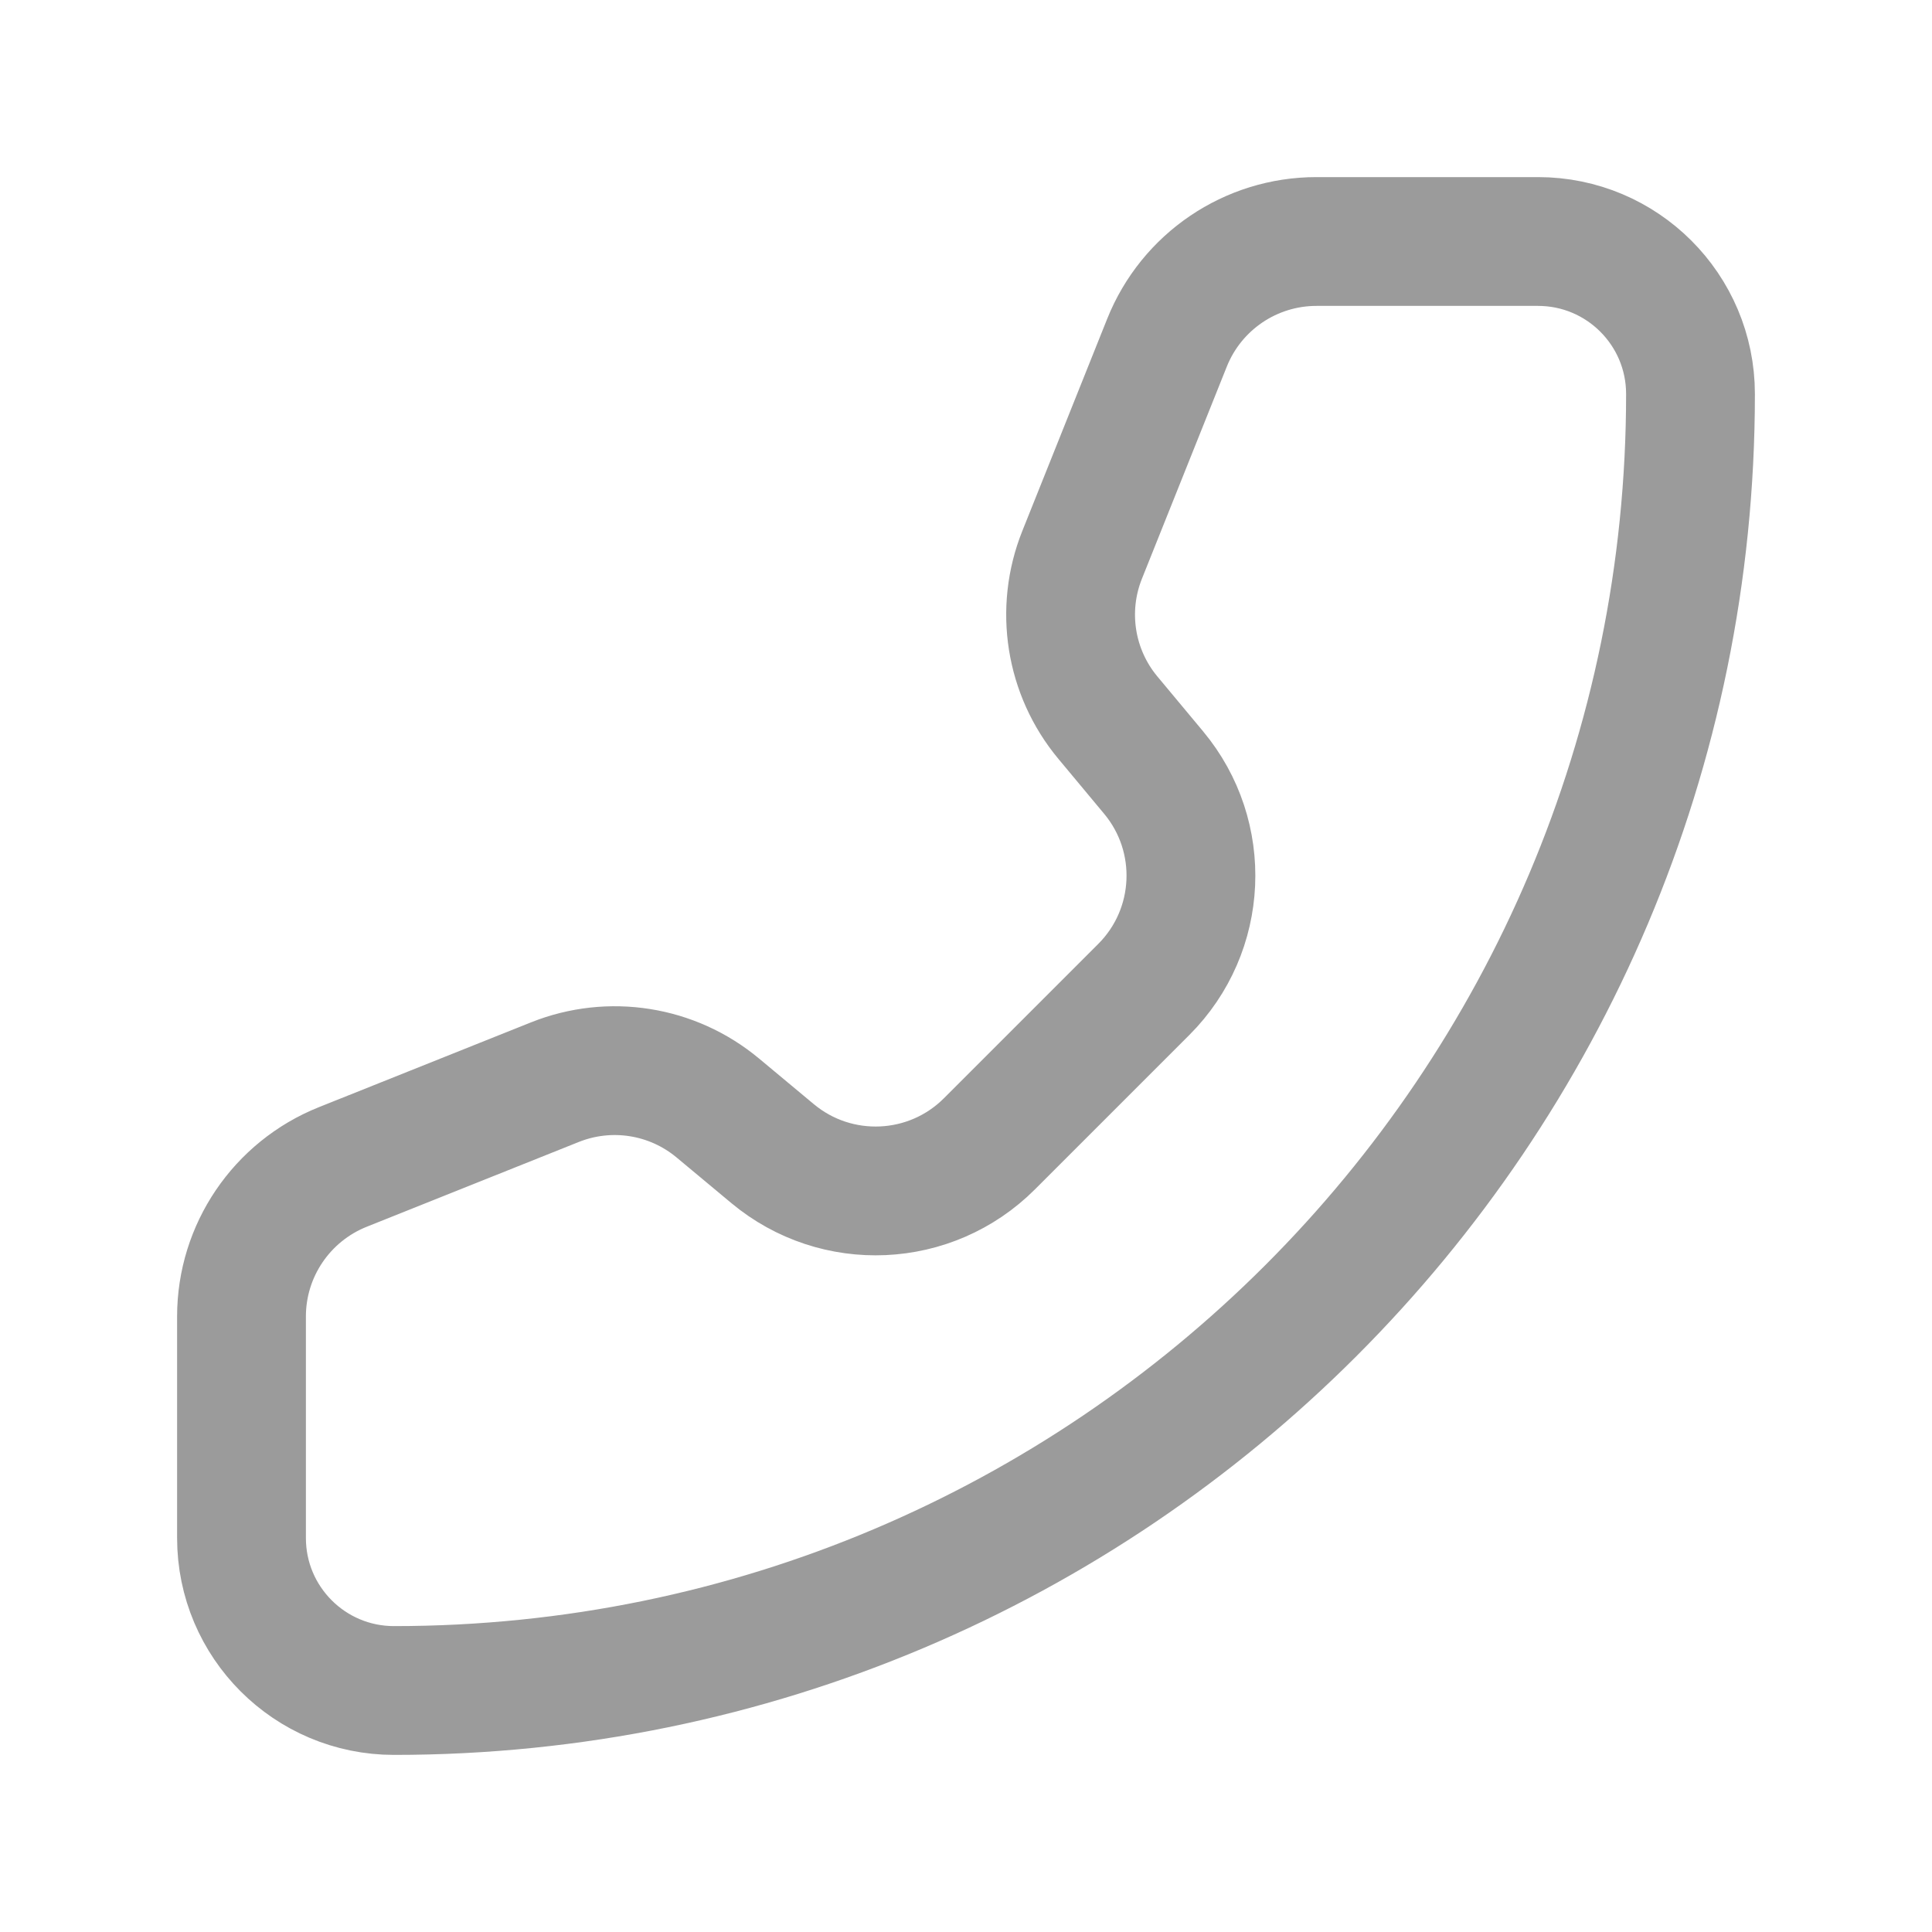
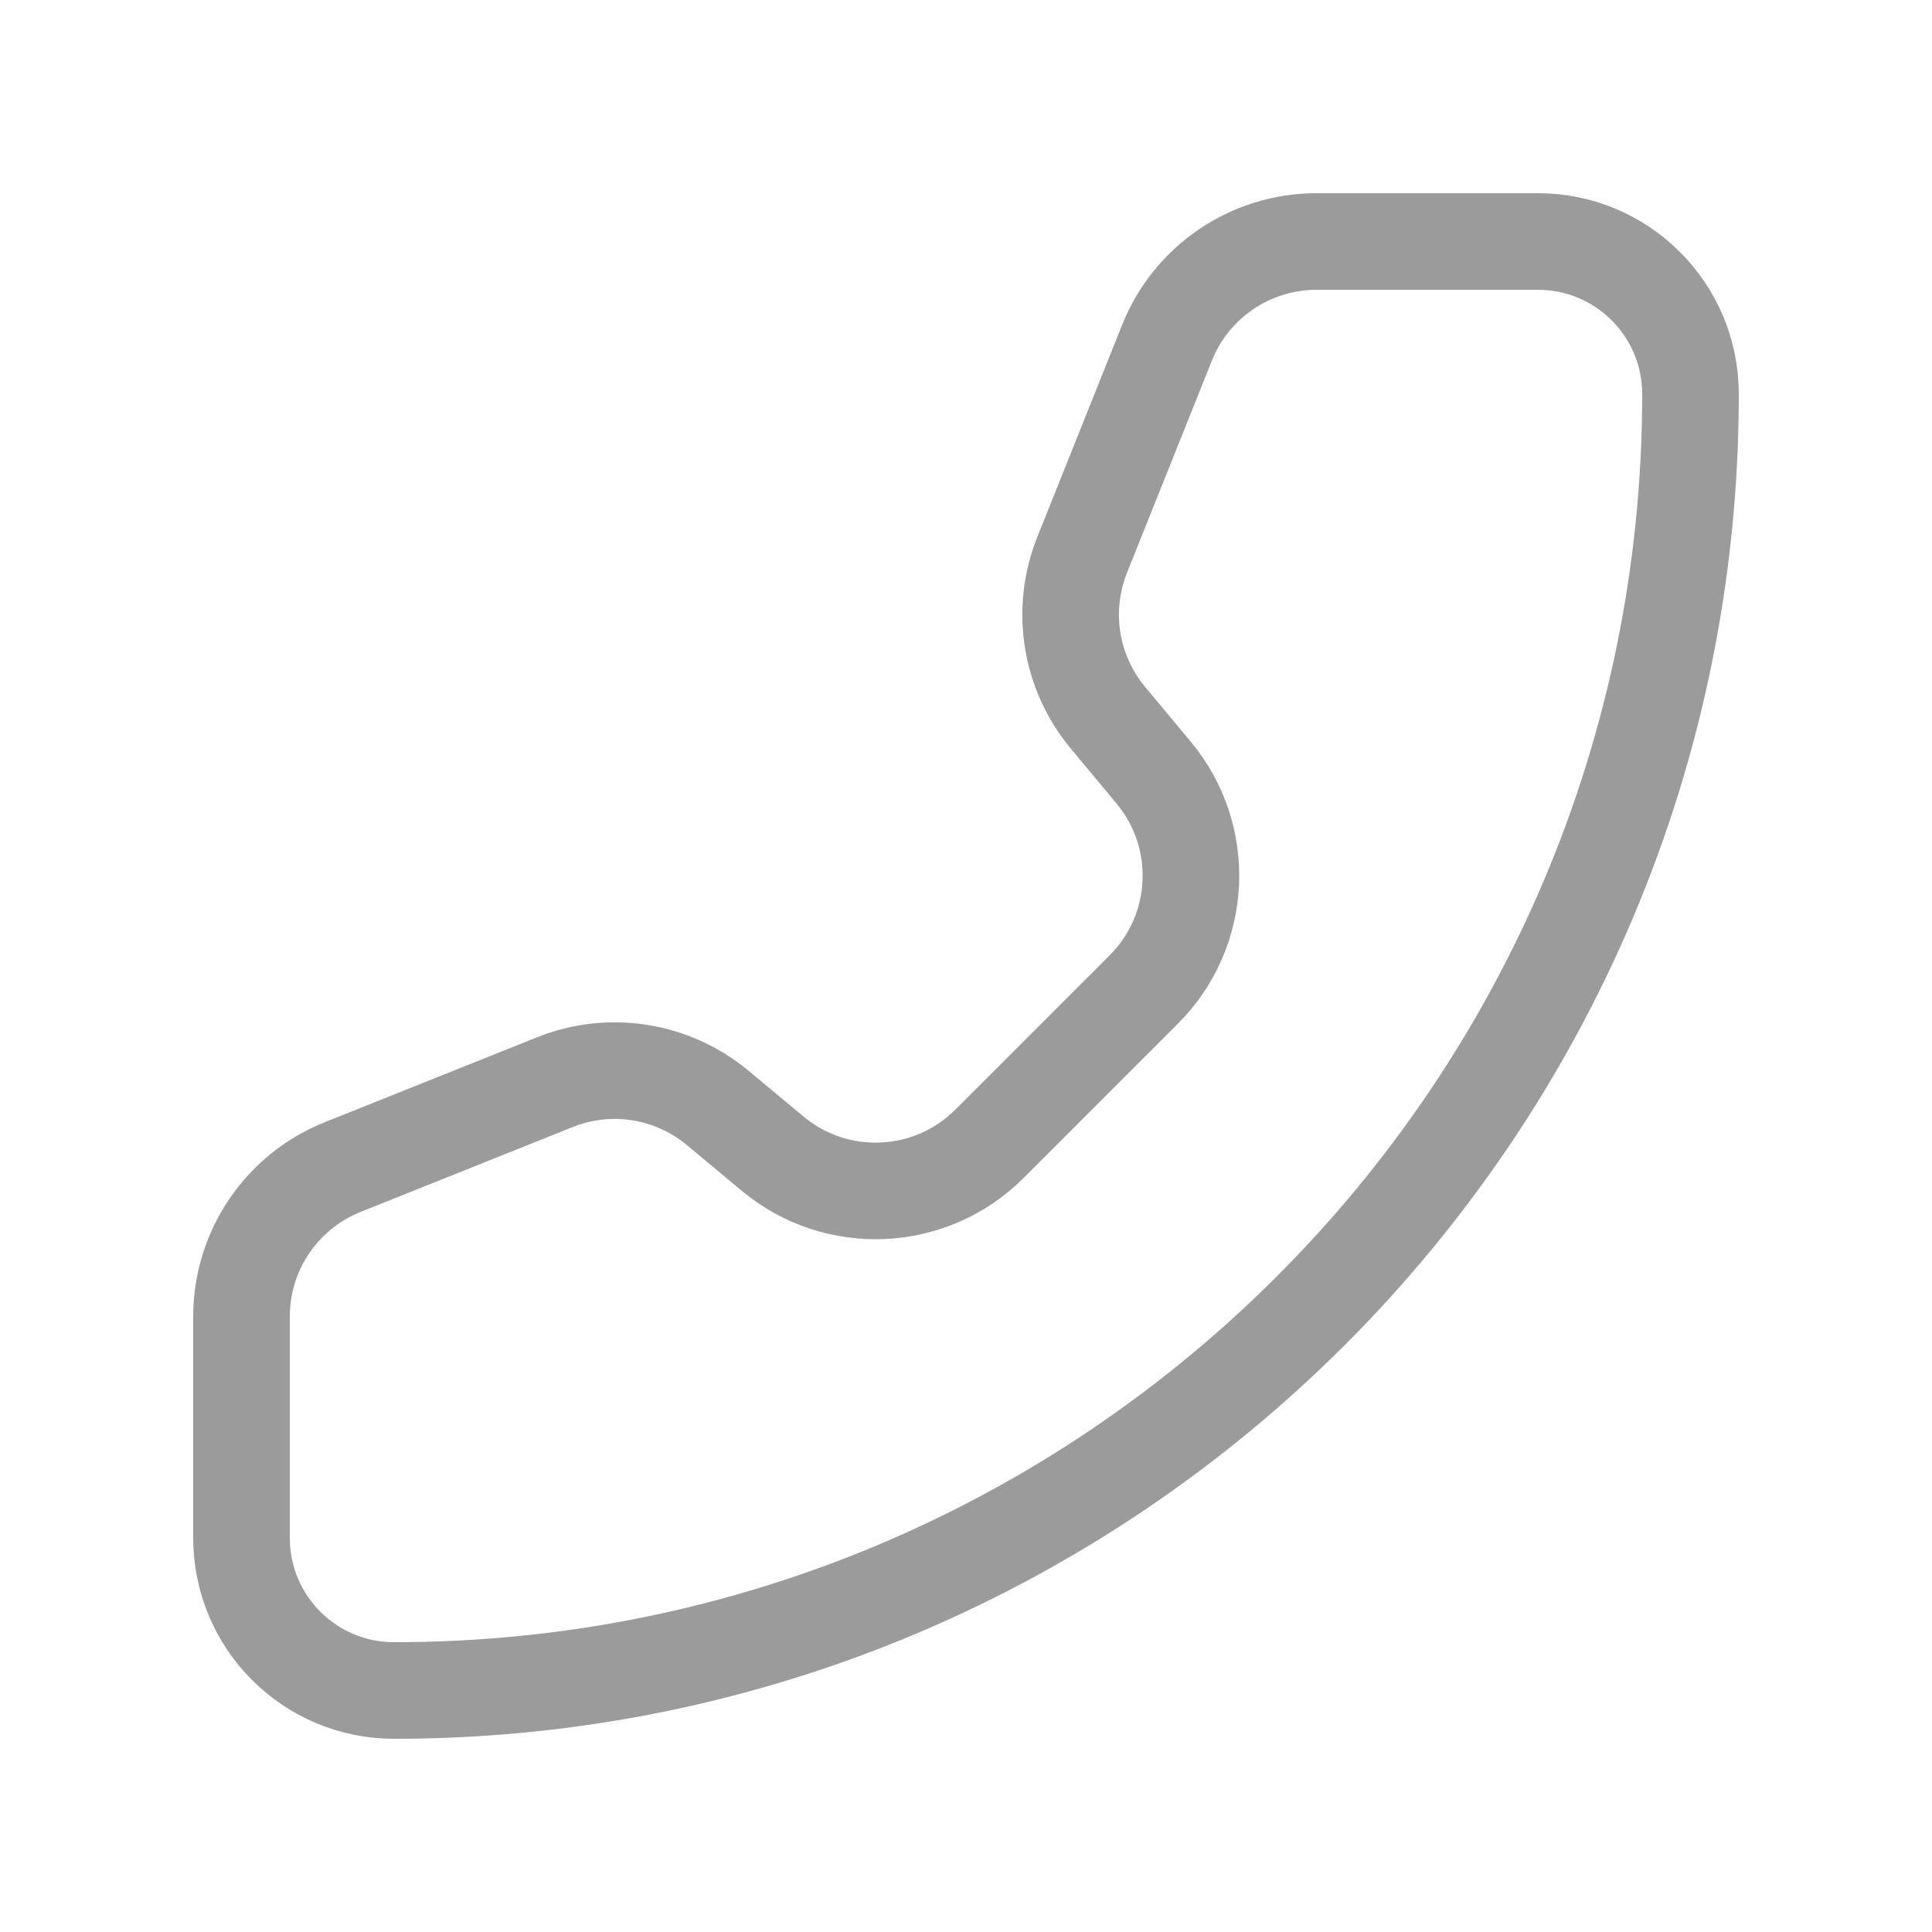
- <svg xmlns="http://www.w3.org/2000/svg" width="30" height="30" viewBox="0 0 30 30" fill="none">
-   <path d="M18.121 5.322C18.501 4.372 19.42 3.75 20.442 3.75H23.882C25.19 3.75 26.25 4.81 26.25 6.118C26.25 17.237 17.236 26.25 6.118 26.25C4.81 26.25 3.75 25.19 3.75 23.882L3.75 20.442C3.75 19.42 4.373 18.501 5.322 18.121L8.616 16.804C9.469 16.463 10.439 16.616 11.145 17.204L11.996 17.913C12.989 18.741 14.45 18.675 15.364 17.761L17.761 15.364C18.675 14.45 18.741 12.989 17.913 11.996L17.204 11.145C16.616 10.44 16.462 9.469 16.803 8.616L18.121 5.322Z" stroke="#9B9B9B" stroke-width="2" stroke-linecap="round" stroke-linejoin="round" />
+ <svg xmlns="http://www.w3.org/2000/svg" width="40" height="40" viewBox="0 0 40 40" fill="none">
+   <path d="M24.162 7.095C24.668 5.83 25.894 5 27.257 5H31.842C33.586 5 35 6.414 35 8.158C35 22.982 22.982 35 8.158 35C6.413 35 5 33.586 5 31.842L5 27.257C5 25.894 5.83 24.668 7.096 24.162L11.488 22.405C12.625 21.95 13.919 22.155 14.86 22.939L15.995 23.884C17.319 24.988 19.267 24.9 20.486 23.681L23.681 20.486C24.9 19.267 24.988 17.319 23.884 15.995L22.939 14.86C22.155 13.919 21.95 12.625 22.405 11.488L24.162 7.095Z" stroke="#9B9B9B" stroke-width="2" stroke-linecap="round" stroke-linejoin="round" />
</svg>
